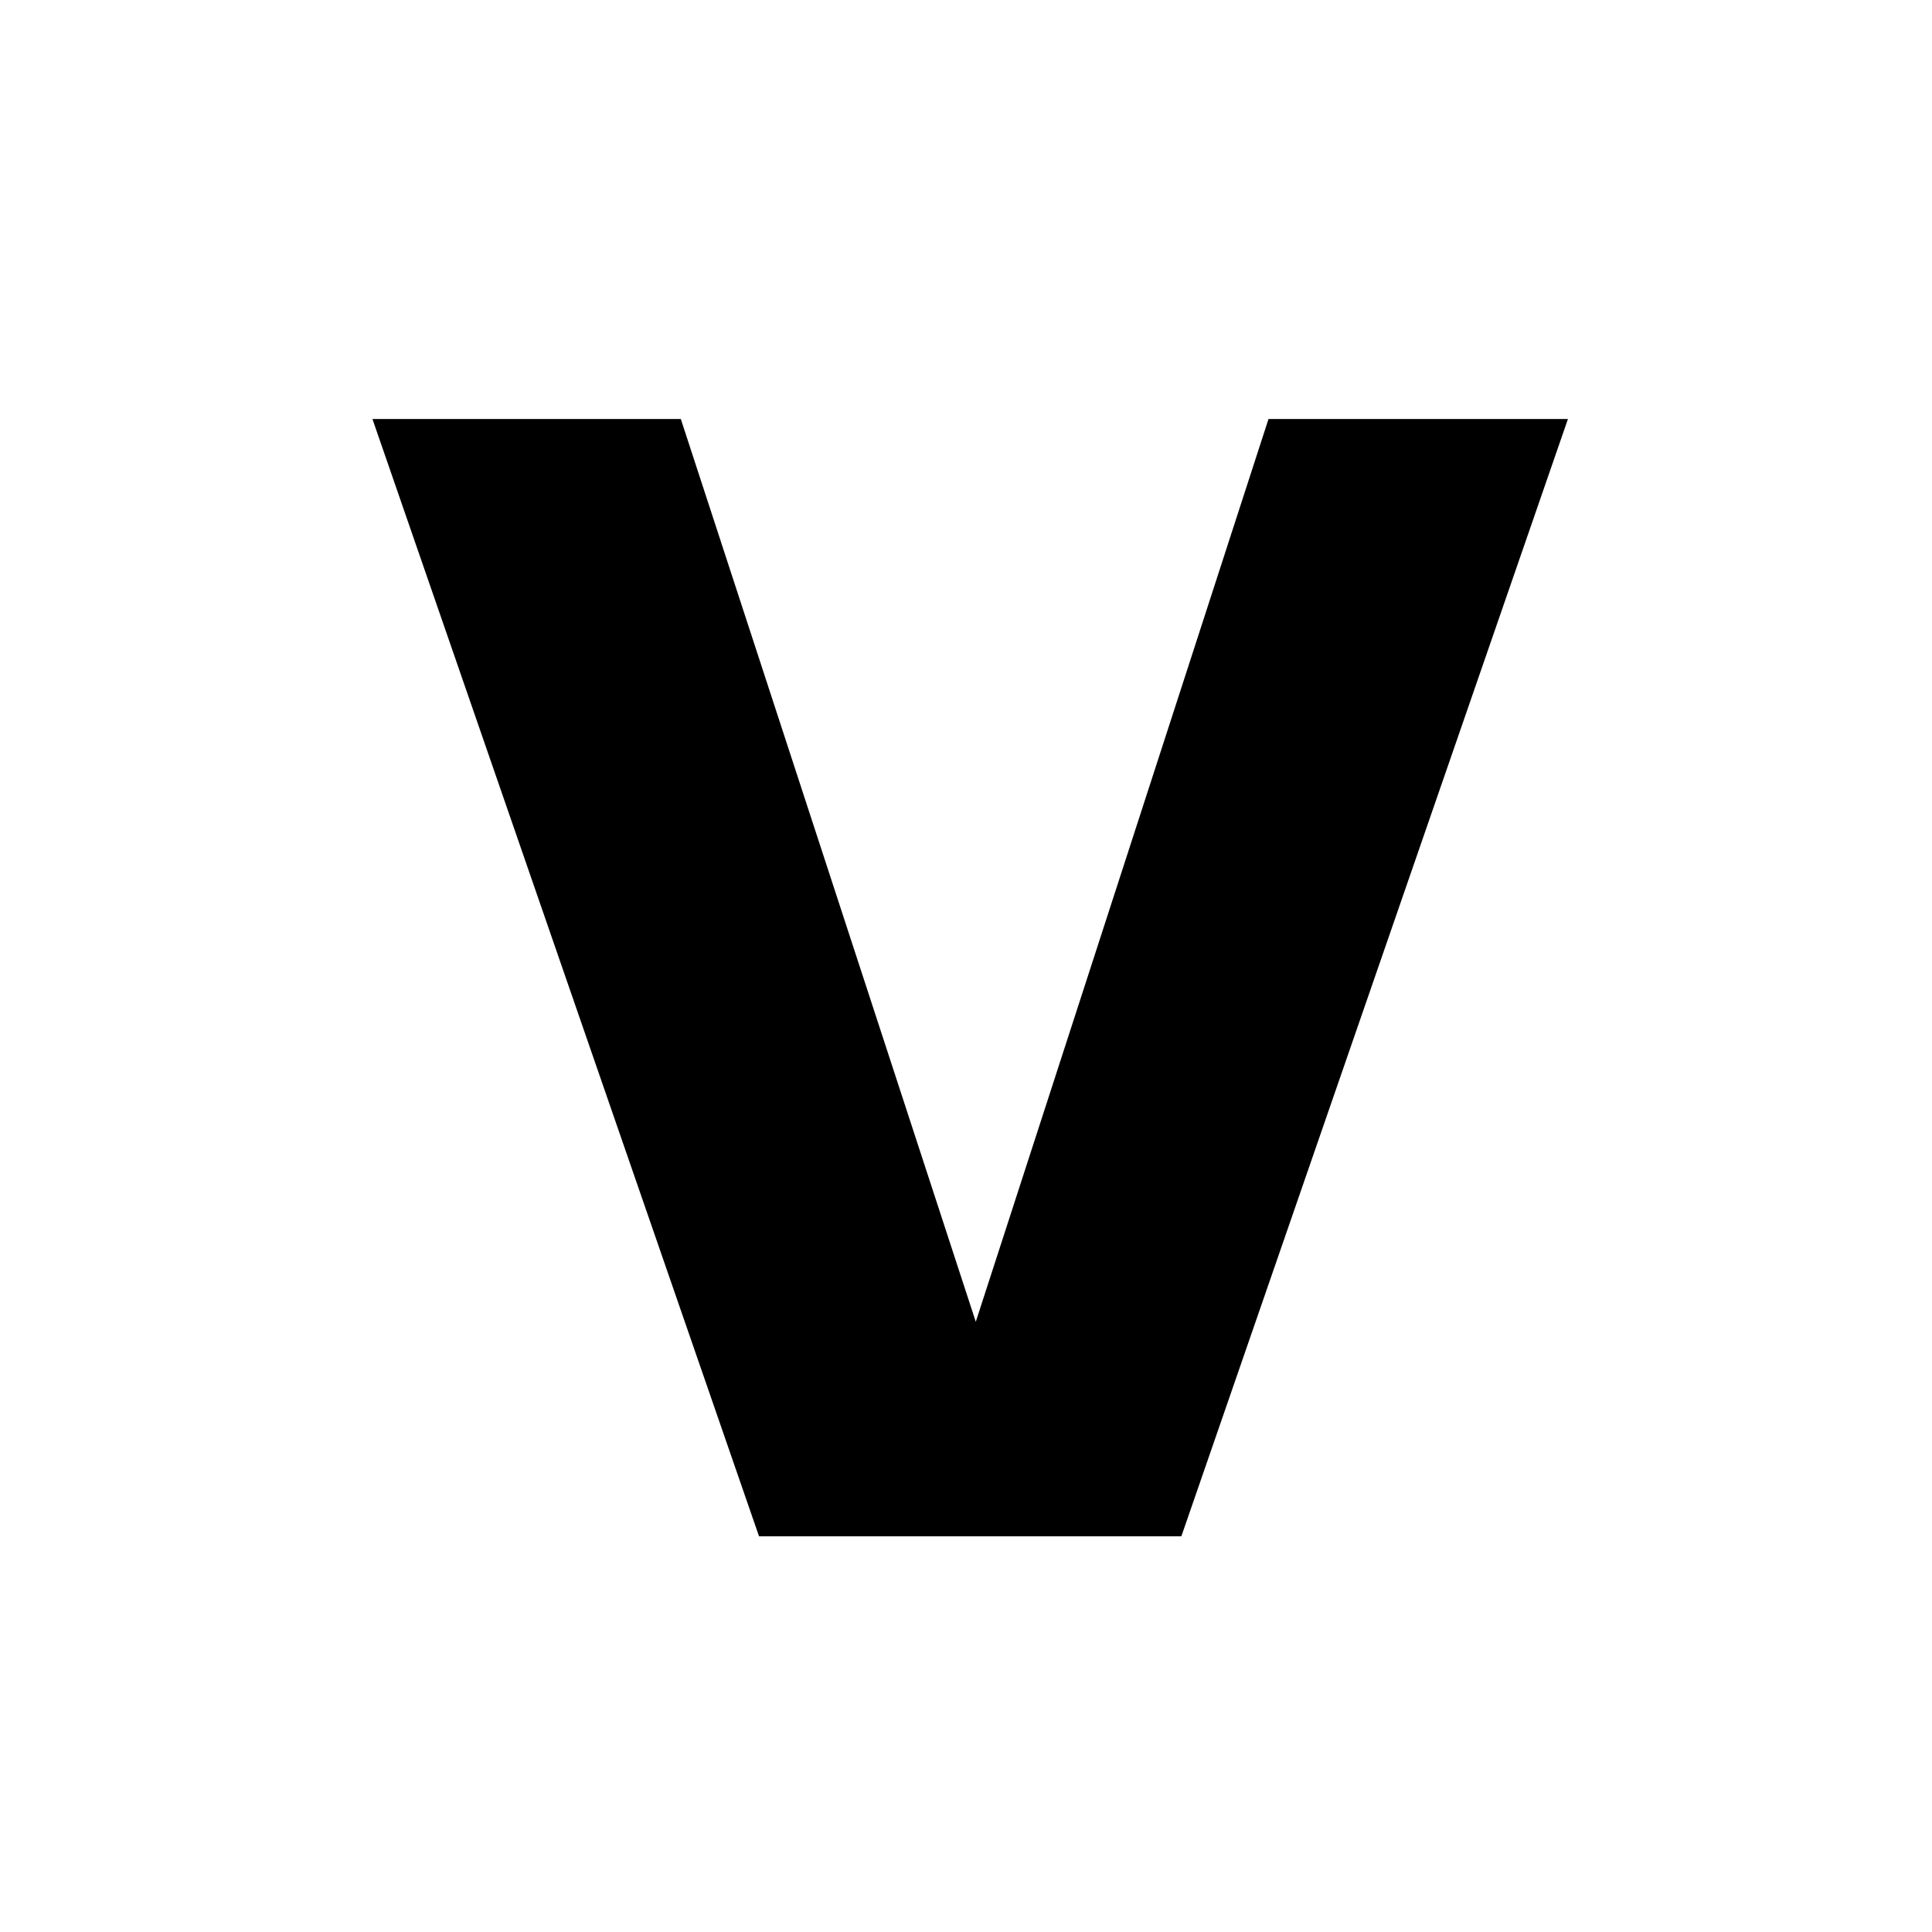
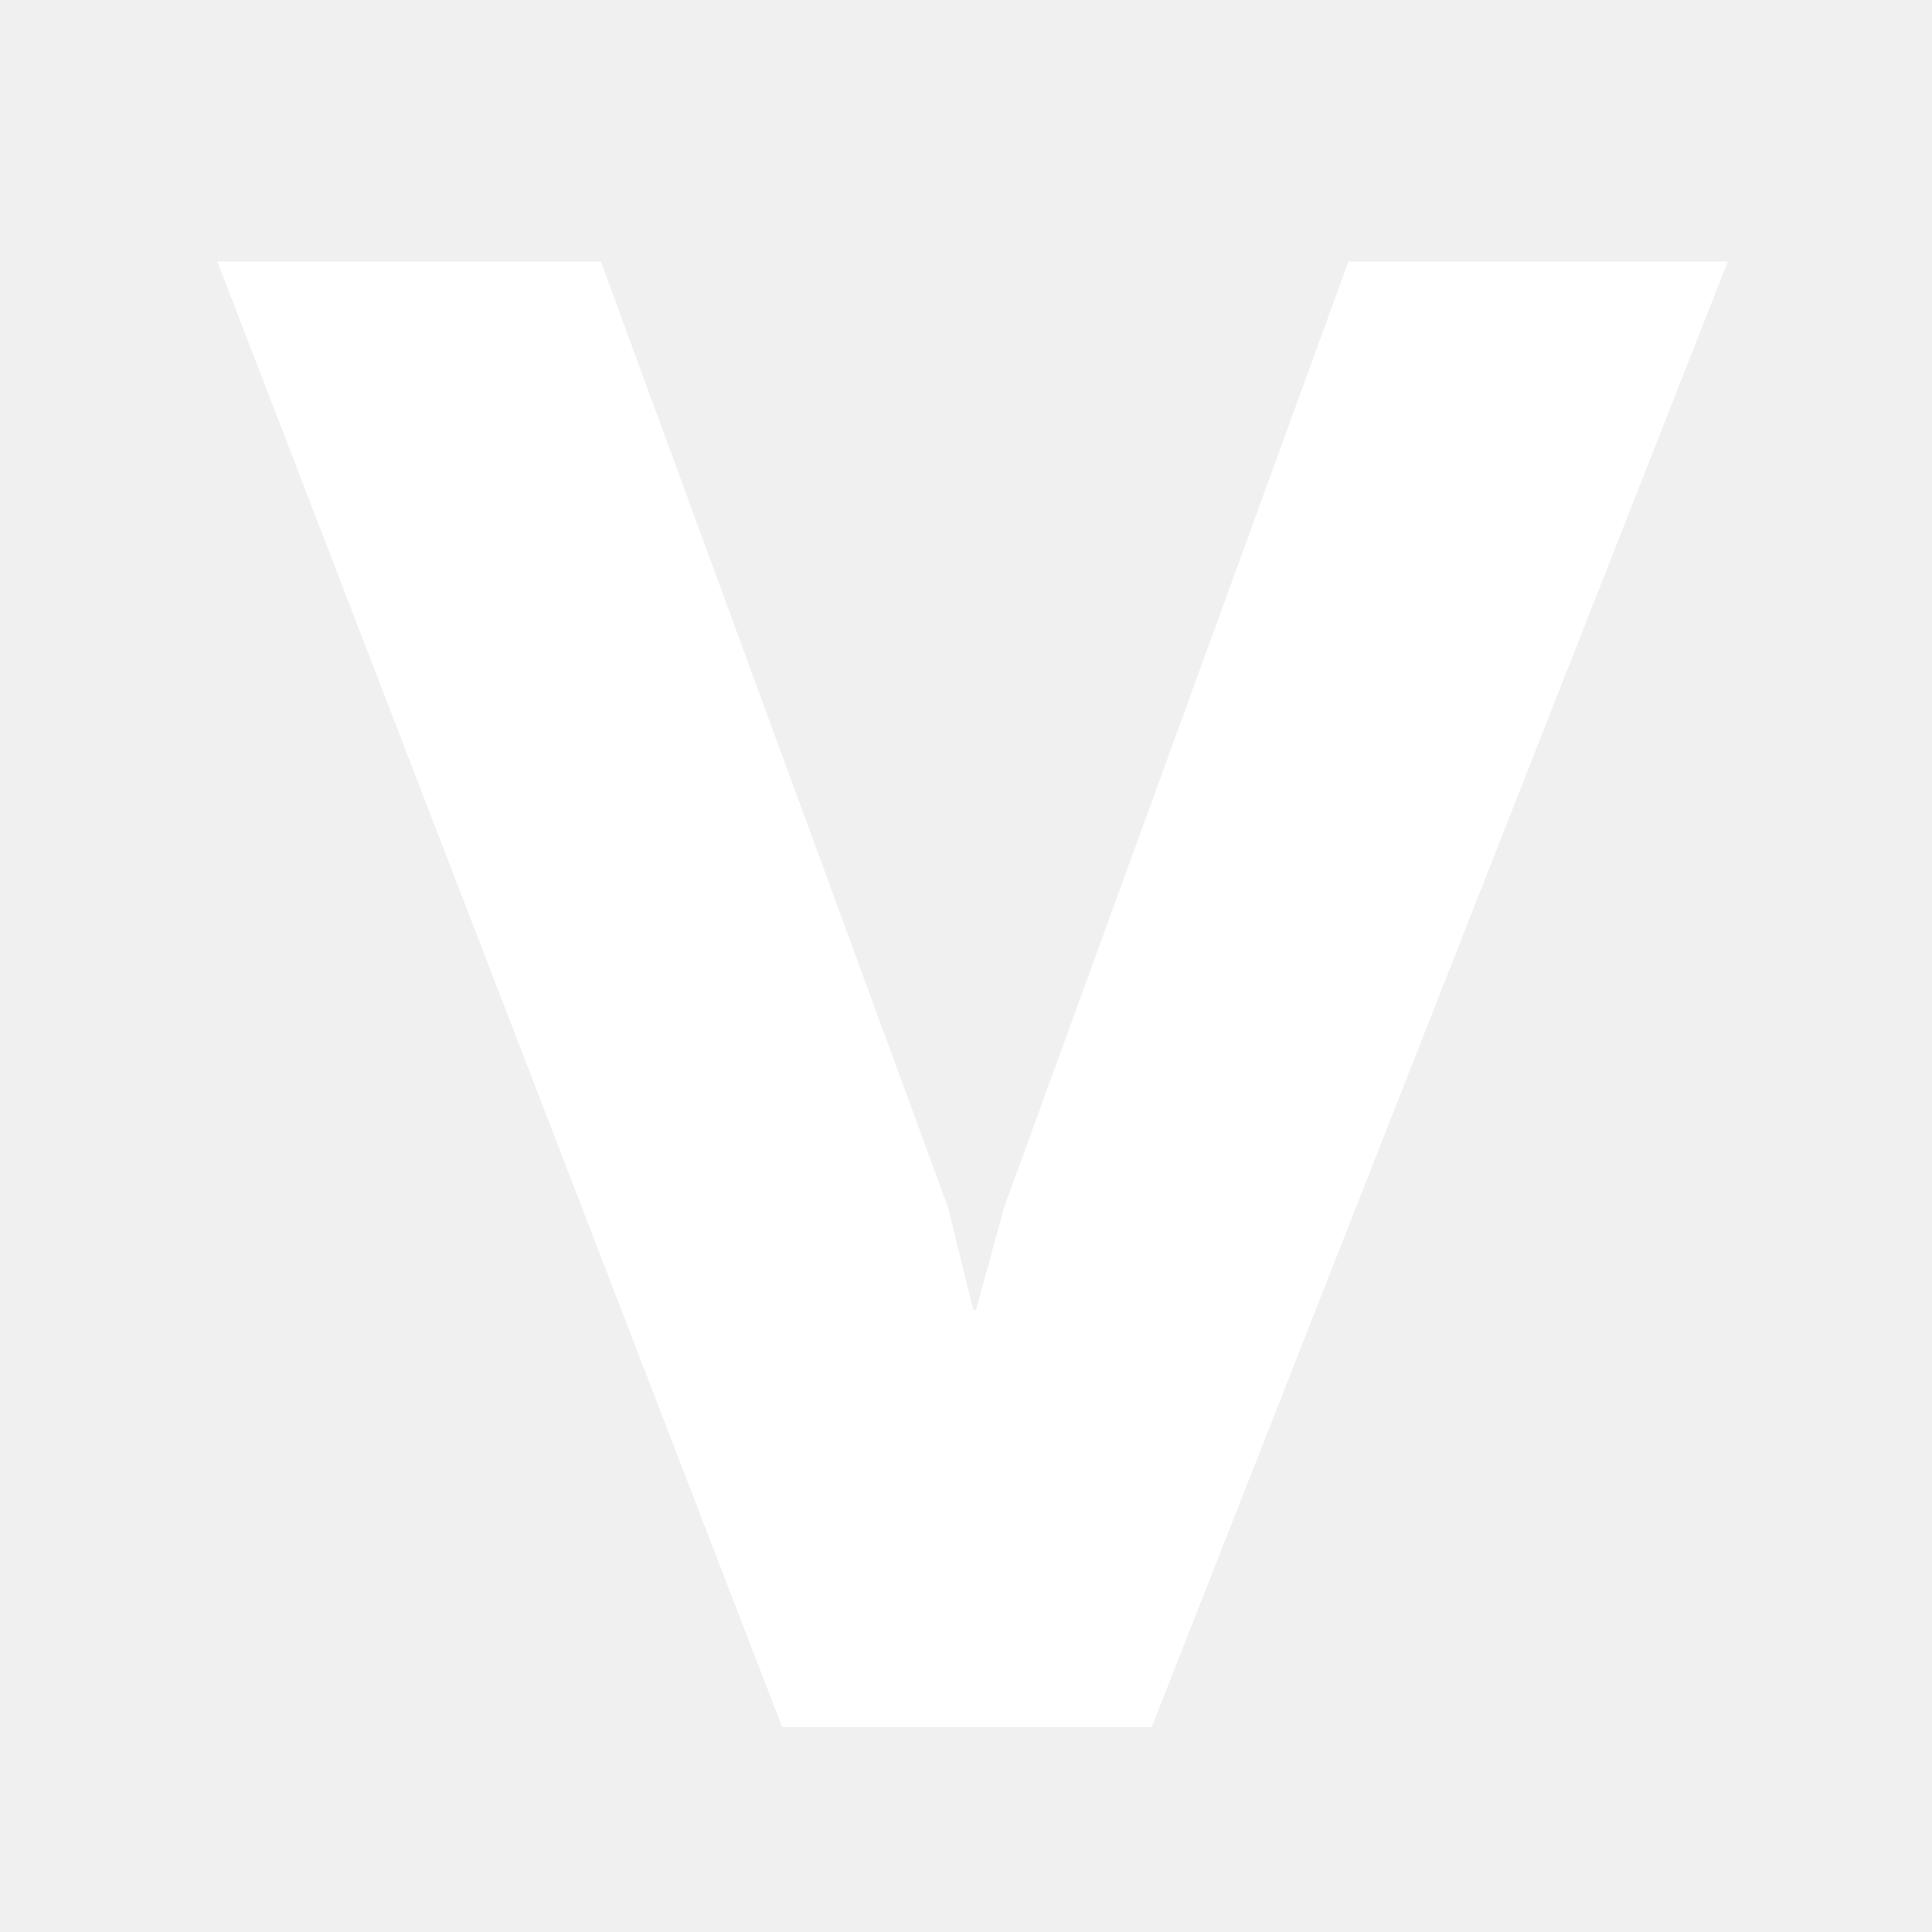
- <svg xmlns="http://www.w3.org/2000/svg" width="83" height="83" viewBox="0 0 83 83" fill="none">
-   <rect width="83" height="83" fill="white" />
-   <path d="M16 18H29.248L41.92 56.784L54.496 18H67.36L50.752 66H32.608L16 18Z" fill="black" />
+ <svg xmlns="http://www.w3.org/2000/svg" width="66" height="66" viewBox="0 0 66 66" fill="none">
+   <g clip-path="url(#clip0_7_24)">
+     <path d="M26.72 59L7.424 8.936H20.528L32.384 41.24L33.248 44.744H33.344L34.304 41.24L46.064 8.936H59.024L39.344 59H26.72Z" fill="white" />
+   </g>
+   <defs>
+     <clipPath id="clip0_7_24">
+       <rect width="66" height="66" fill="white" />
+     </clipPath>
+   </defs>
</svg>
